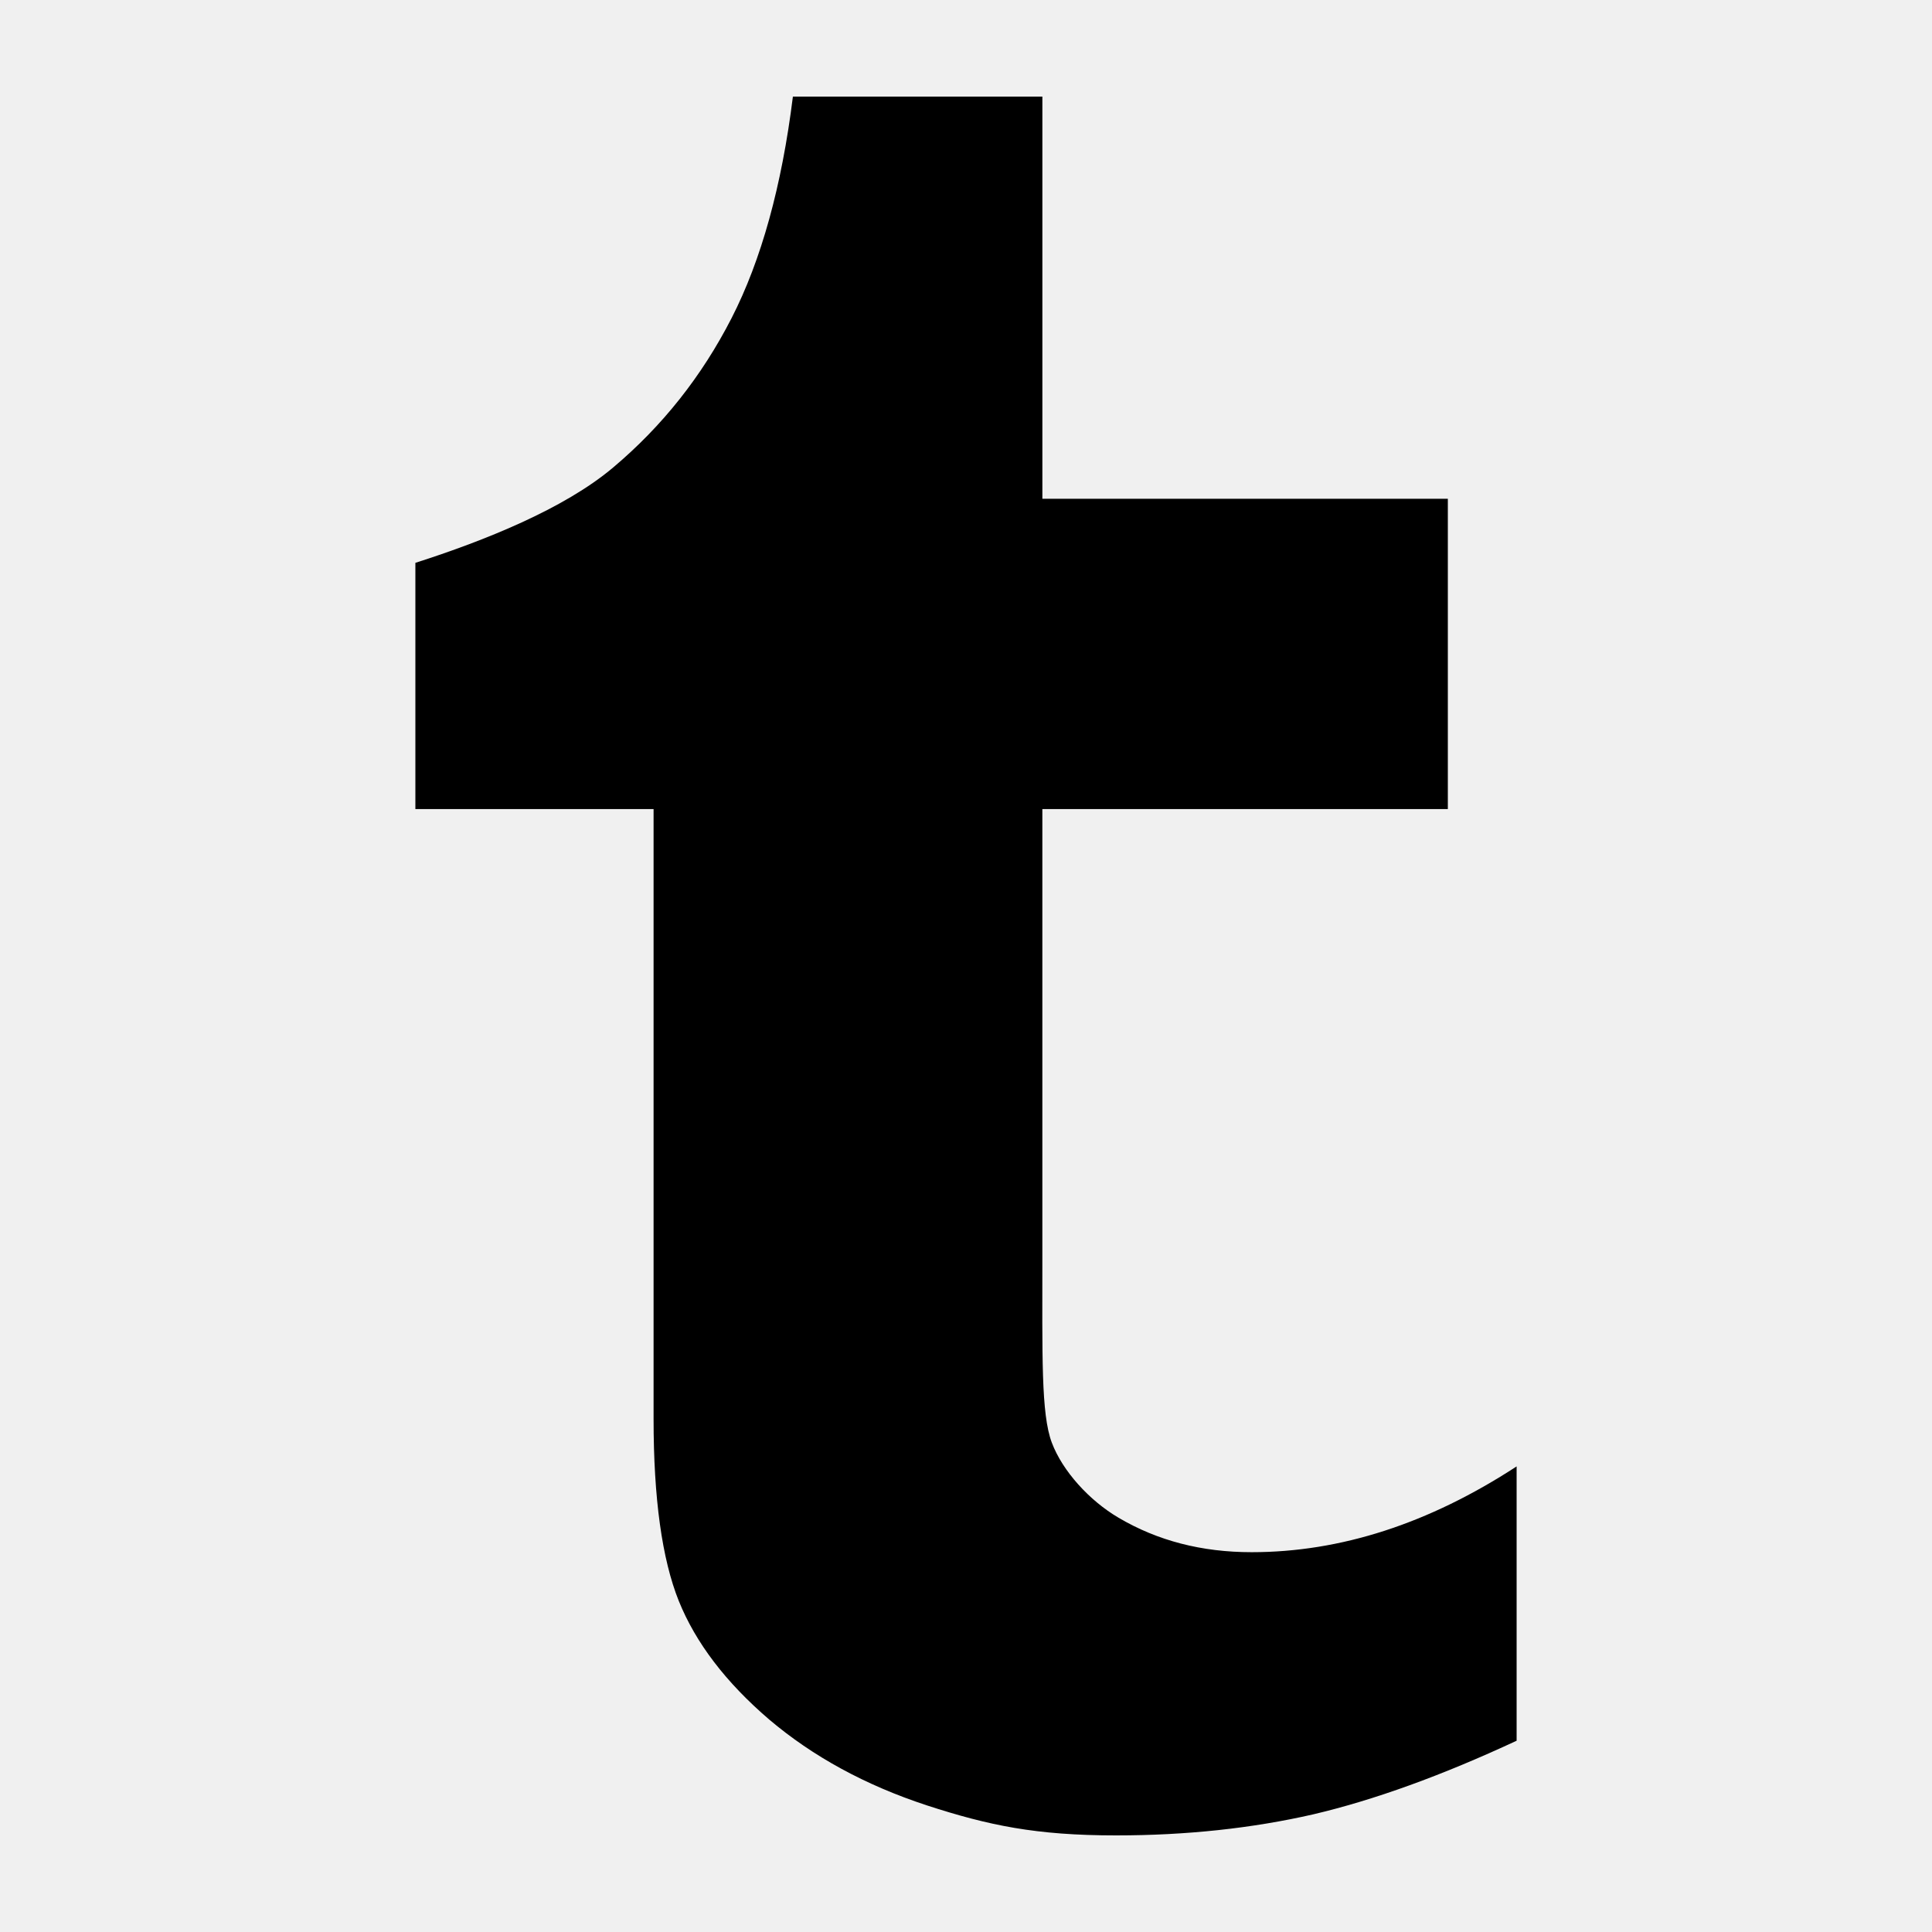
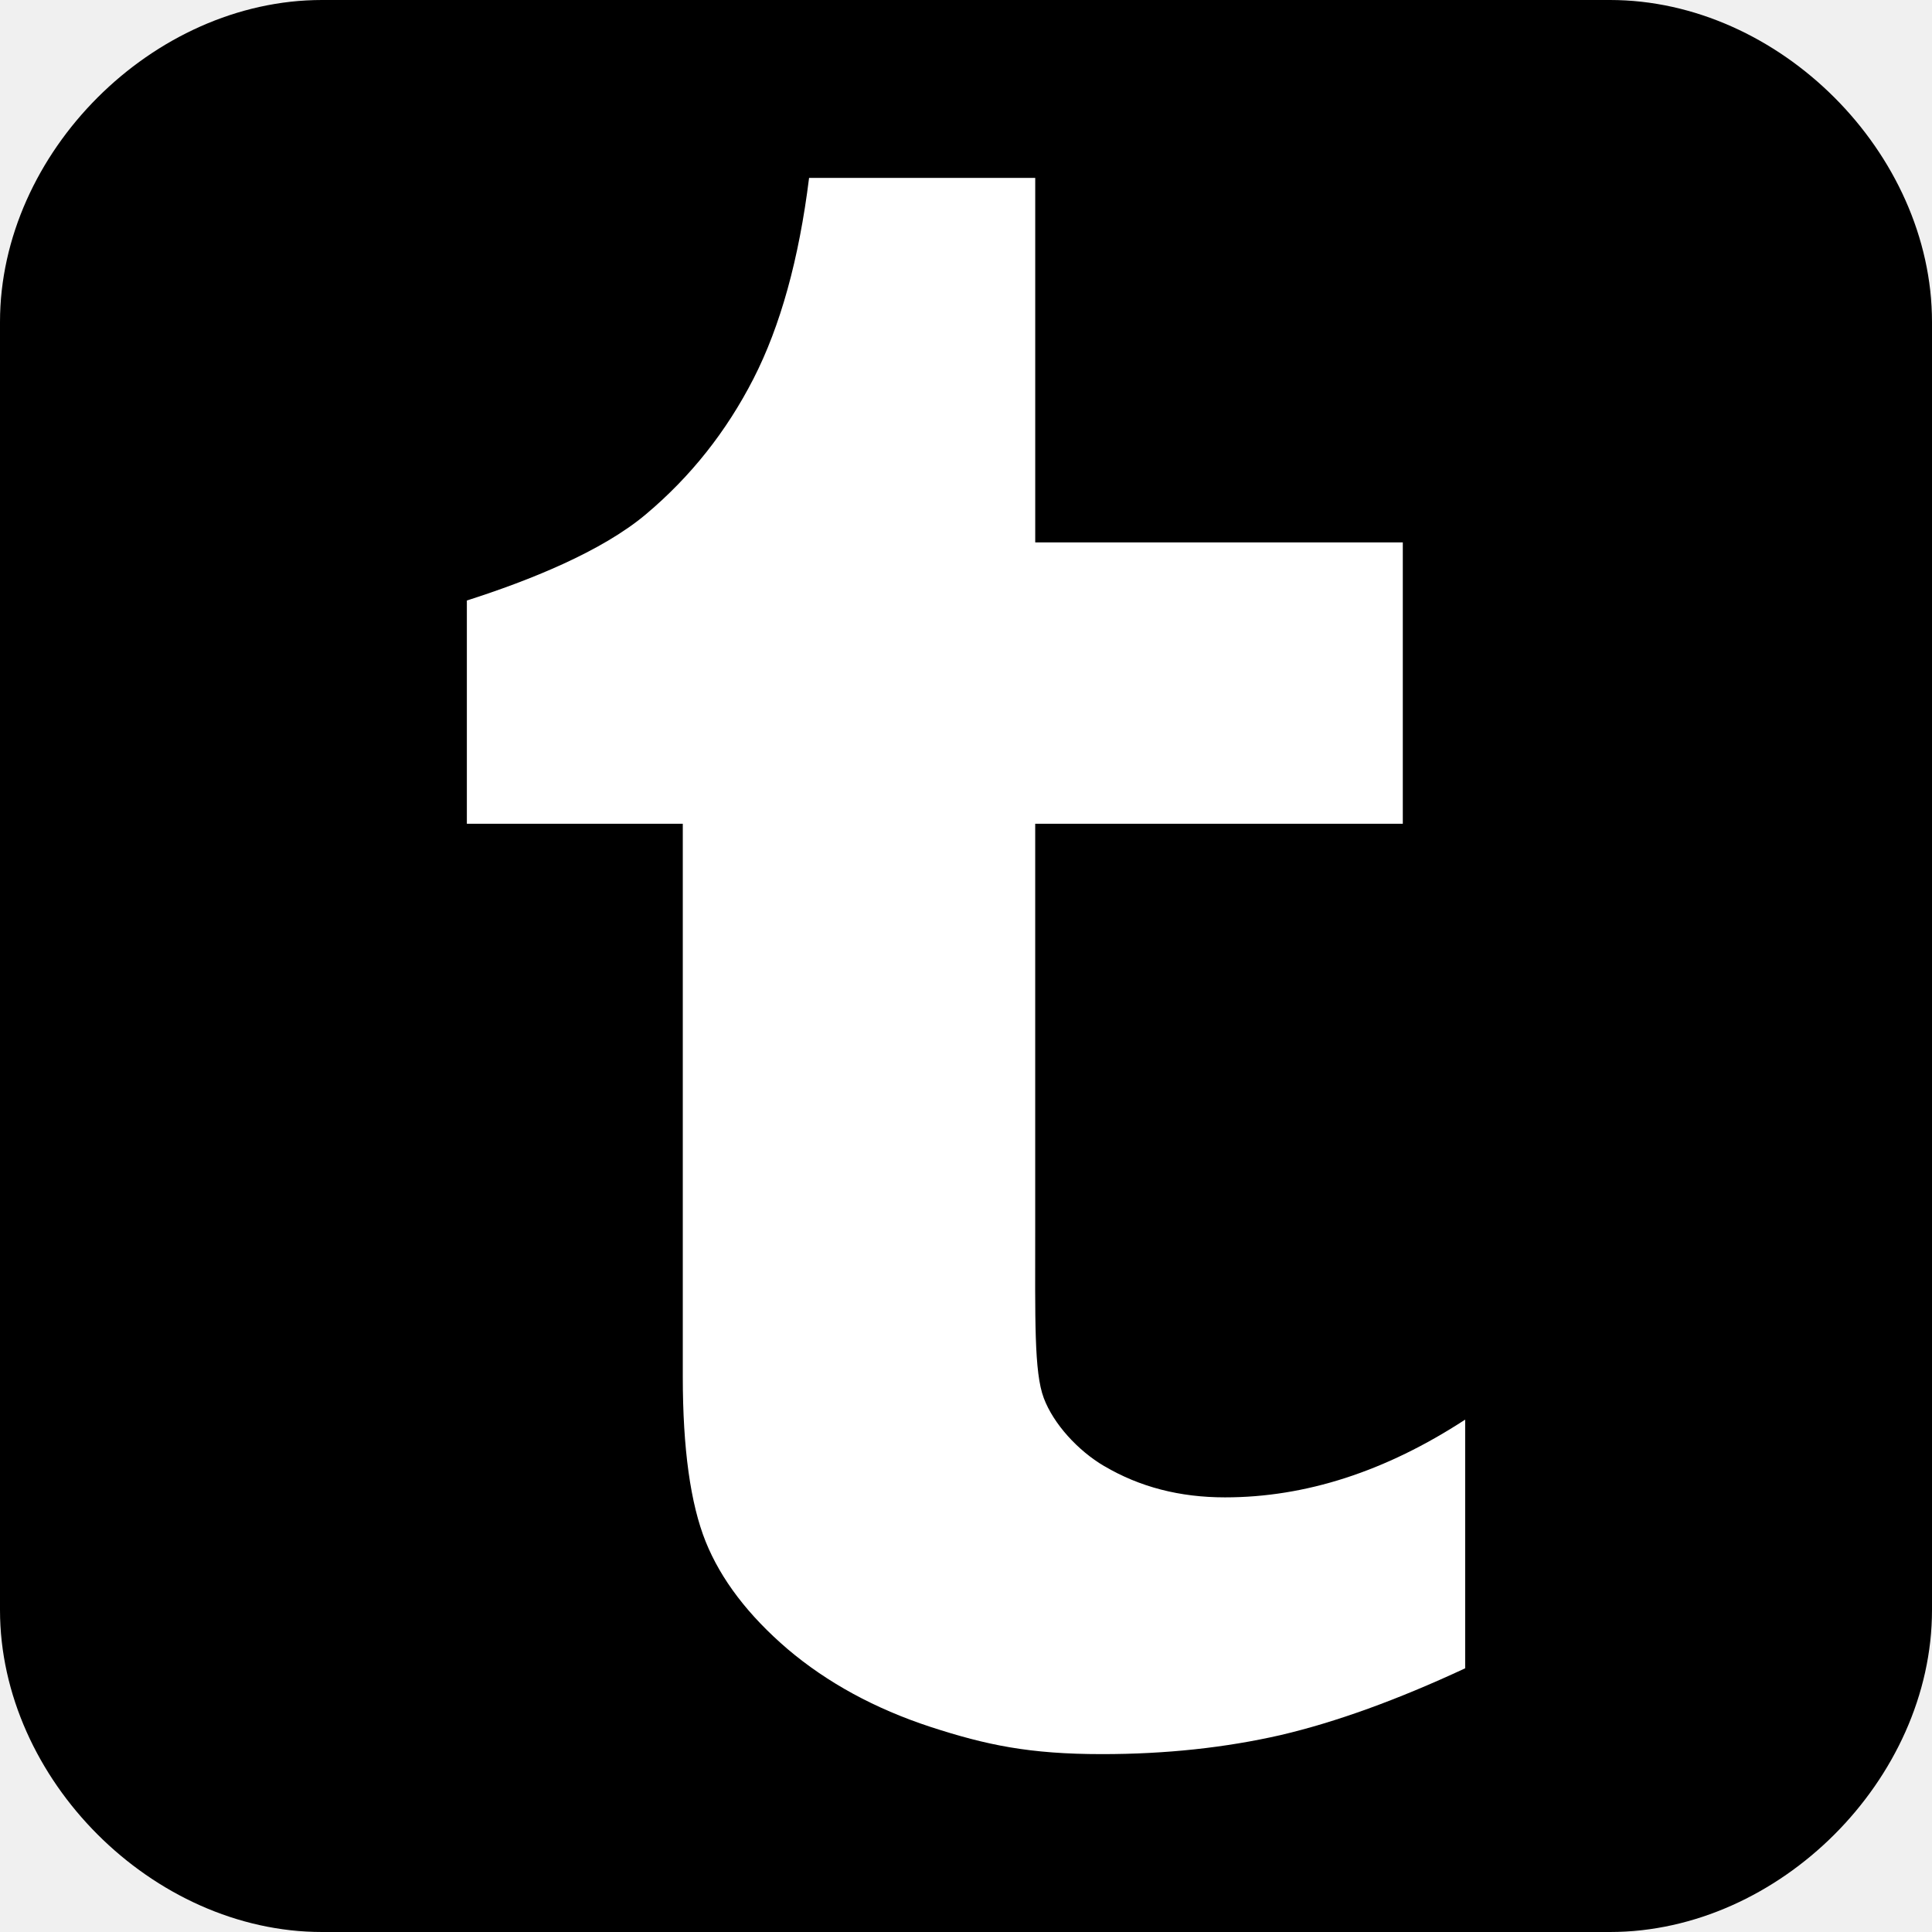
- <svg xmlns="http://www.w3.org/2000/svg" version="1.1" id="Icons" x="0px" y="0px" width="100px" height="100px" viewBox="0 0 100 100" style="enable-background:new 0 0 100 100;" xml:space="preserve">
-   <path id="Tumblr" d="M57.897,78.558c-1.513-0.888-2.902-2.416-3.456-3.889c-0.56-1.484-0.489-4.49-0.489-9.713V41.878H74.94V25.815  H53.953V5H41.04c-0.576,4.636-1.637,8.466-3.176,11.47c-1.542,3.008-3.576,5.578-6.126,7.726C29.2,26.34,25.064,27.992,21.5,29.132  v12.746h12.329V73.44c0,4.12,0.437,7.264,1.306,9.428c0.873,2.162,2.432,4.211,4.684,6.139c2.252,1.907,4.971,3.395,8.161,4.441  C51.166,94.483,53.616,95,57.766,95c3.65,0,7.049-0.368,10.2-1.088c3.147-0.738,6.661-2.009,10.534-3.812V75.901  c-4.545,2.964-9.116,4.44-13.713,4.44C62.2,80.342,59.913,79.747,57.897,78.558z" />
+ <svg xmlns="http://www.w3.org/2000/svg" version="1.1" id="Icons" x="0px" y="0px" width="90" height="90" viewBox="0 0 90 90" xml:space="preserve">
+   <defs id="defs4338" />
+   <g id="g4251">
+     <path id="Facebook__x28_alt_x29_" d="M 90,15.001 C 90,7.119 82.884,0 75,0 L 15,0 C 7.116,0 0,7.119 0,15.001 L 0,74.999 C 0,82.881 7.116,90 15.001,90 35.001,90 55,90 75,90 82.884,90 90,82.881 90,74.999 Z" />
+   </g>
+   <path id="Tumblr" d="M 51.443,68.3 C 50.209,67.575 49.075,66.329 48.623,65.127 48.166,63.916 48.224,61.463 48.224,57.202 l 0,-18.829 17.124,0 0,-13.105 -17.123,0 0,-16.982 -10.535,0 c -0.47,3.782 -1.336,6.907 -2.591,9.358 -1.258,2.454 -2.918,4.551 -4.998,6.303 -2.071,1.749 -5.445,3.097 -8.353,4.027 l 0,10.399 10.059,0 0,25.751 c 0,3.361 0.357,5.926 1.066,7.692 0.712,1.764 1.984,3.436 3.822,5.009 1.837,1.556 4.056,2.77 6.658,3.623 2.599,0.844 4.598,1.266 7.984,1.266 2.978,0 5.751,-0.3 8.322,-0.888 2.568,-0.602 5.435,-1.639 8.594,-3.11 l 0,-11.585 c -3.708,2.418 -7.437,3.622 -11.188,3.622 -2.111,8.16e-4 -3.977,-0.485 -5.621,-1.455 z" style="fill:#ffffff" />
</svg>
